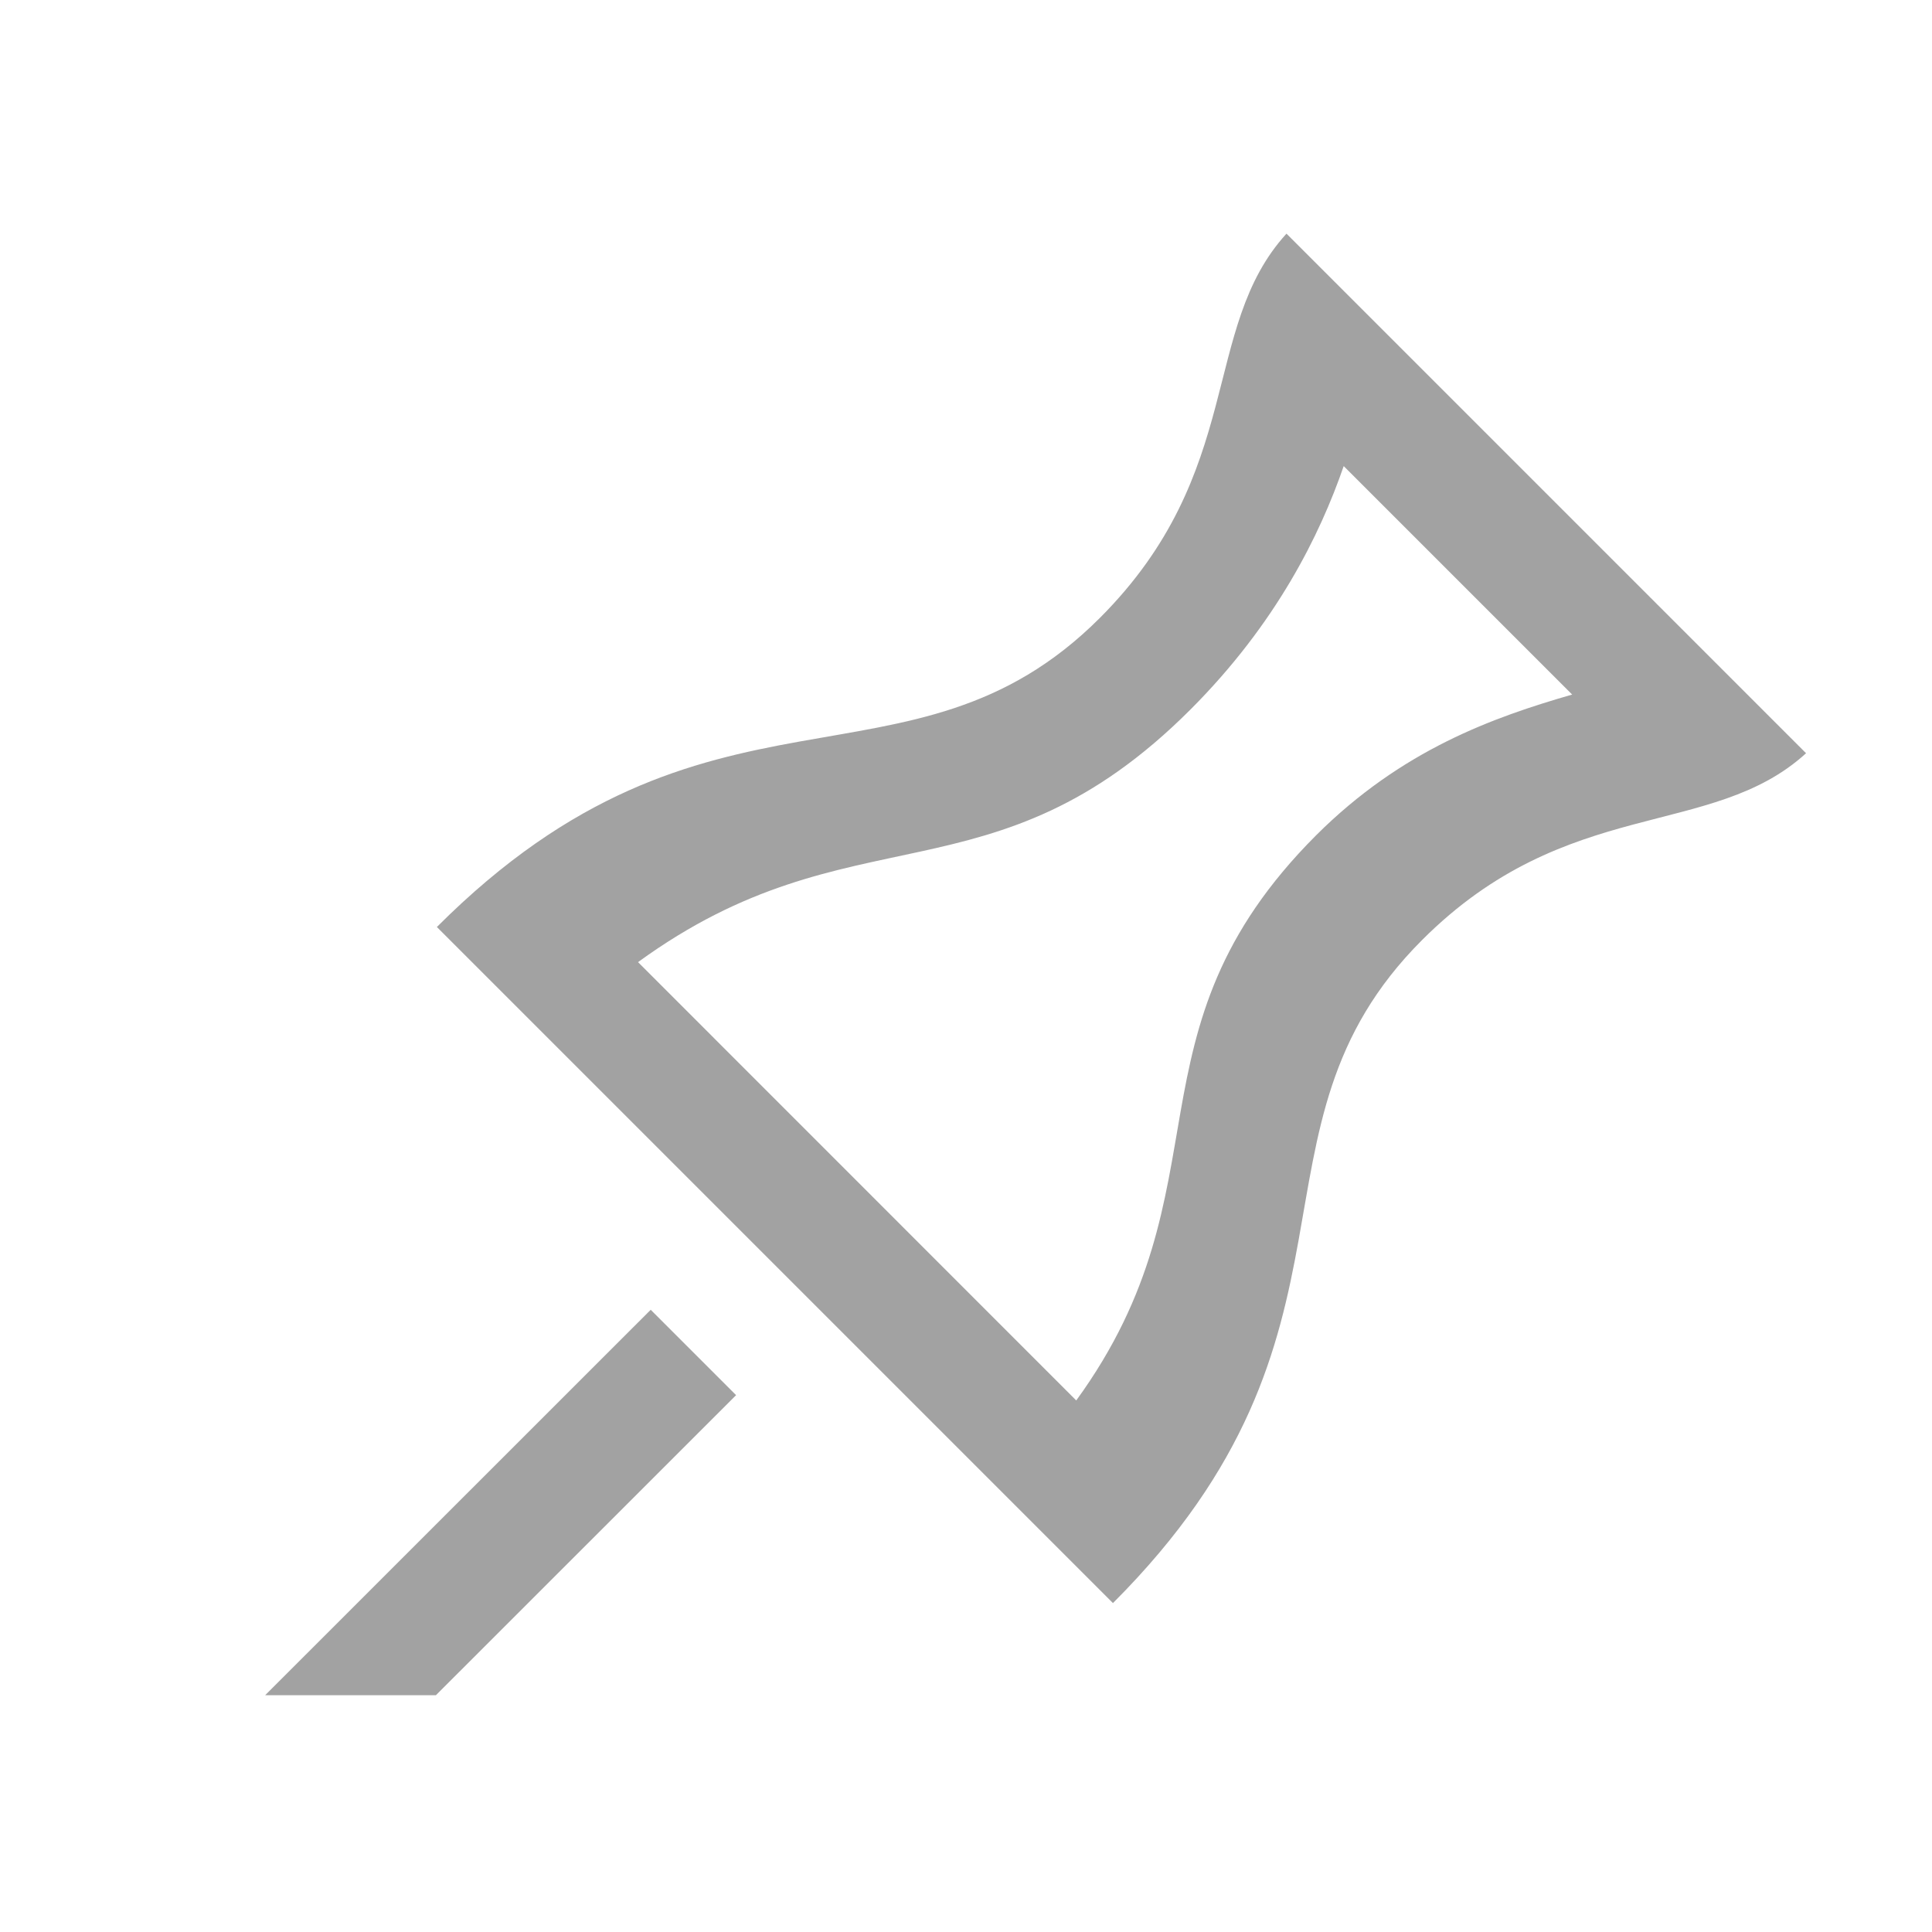
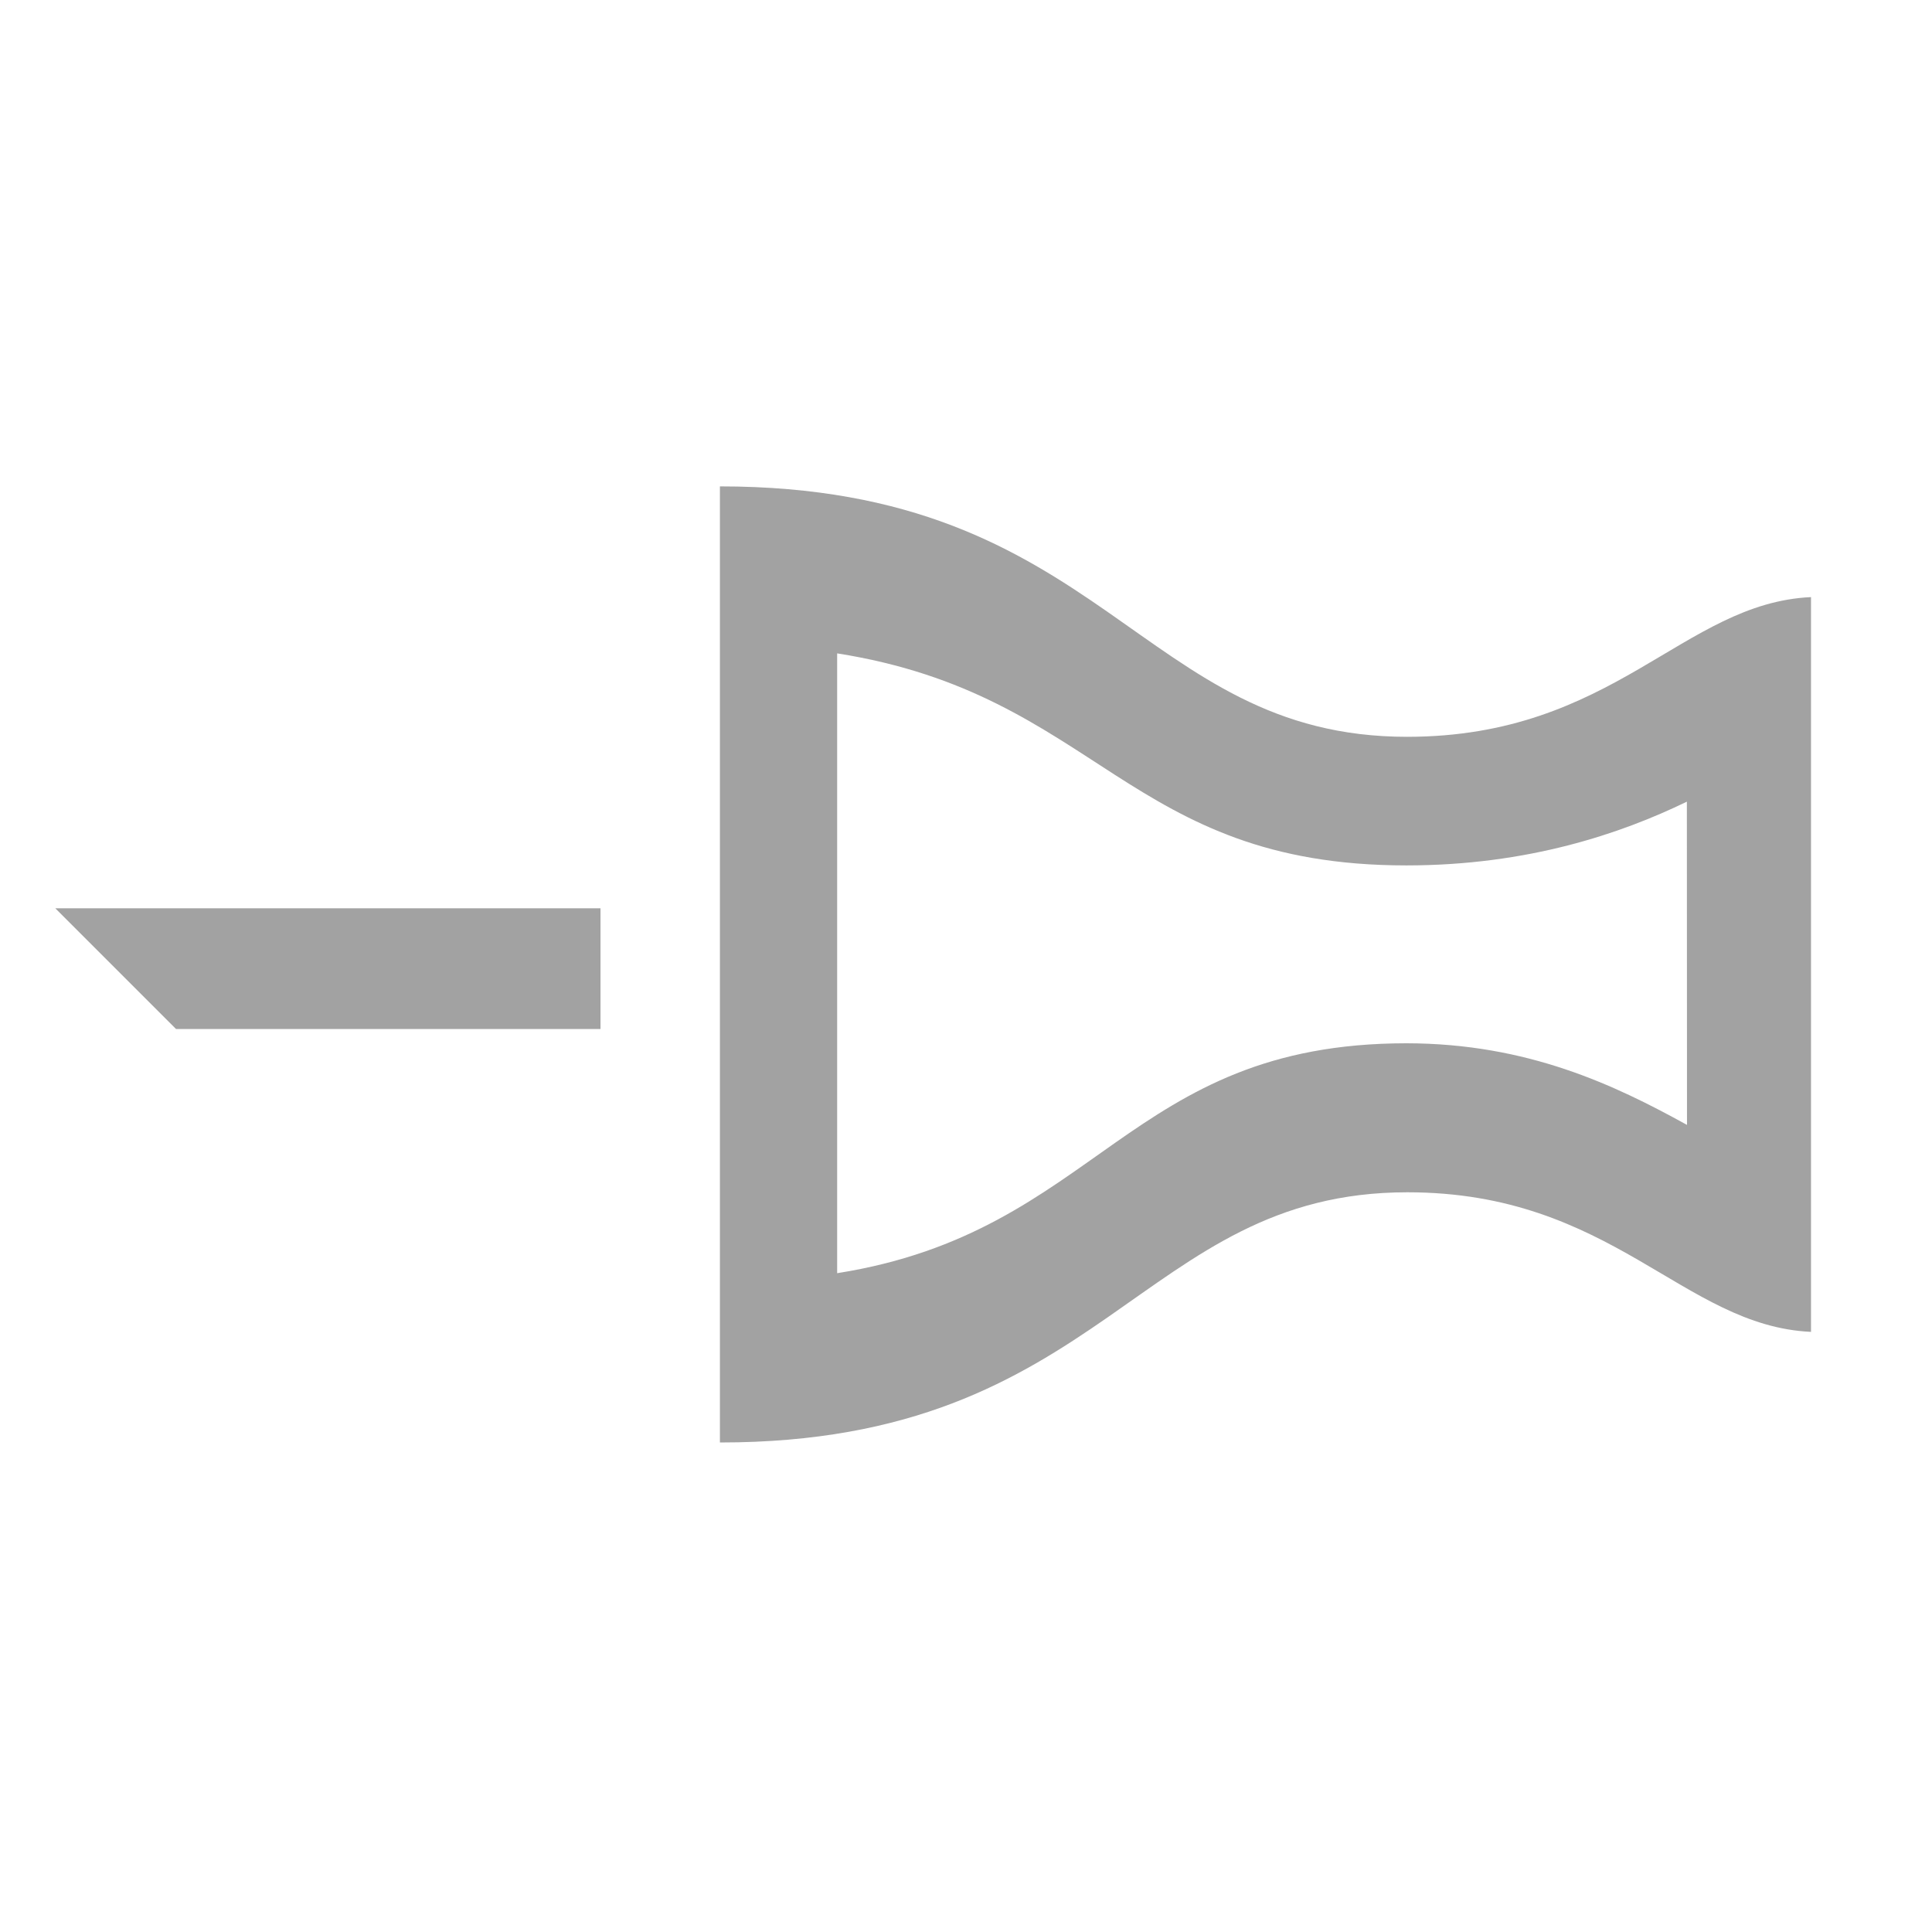
<svg xmlns="http://www.w3.org/2000/svg" version="1.1" id="图层_1" x="0px" y="0px" width="16px" height="16px" viewBox="0 0 16 16" enable-background="new 0 0 16 16" xml:space="preserve">
-   <path id="pin-2-icon_4_" fill="#A2A2A2" d="M6.096,11.554L3.61,14.039H2.196l3.193-3.192L6.096,11.554z M13.02,5.752  c-0.654,0.189-1.409,0.456-2.12,1.165c-1.634,1.635-0.698,2.907-1.987,4.681l-3.629-3.63c1.772-1.29,2.937-0.454,4.575-2.092  c0.712-0.713,1.072-1.446,1.269-2.016 M14.957,6.238l-4.303-4.303c-0.717,0.786-0.334,1.97-1.546,3.183l0,0  C7.534,6.691,5.872,5.422,3.618,7.677l5.599,5.599c2.255-2.255,0.99-3.922,2.56-5.491C12.979,6.582,14.171,6.955,14.957,6.238z" />
+   <path id="pin-2-icon_3_" fill="#A2A2A2" d="M4.973,8.522H1.458l-1-1h4.515V8.522z M13.971,9.316  c-0.596-0.329-1.319-0.675-2.323-0.676c-2.312,0-2.549,1.562-4.715,1.904l0-5.133c2.165,0.341,2.397,1.756,4.714,1.756  c1.008,0,1.781-0.265,2.323-0.528 M14.998,11.03l0-6.085c-1.063,0.049-1.629,1.156-3.344,1.157l0,0  C9.428,6.102,9.151,4.028,5.962,4.028v7.918c3.189,0.001,3.473-2.072,5.693-2.072C13.355,9.874,13.935,10.981,14.998,11.03z" />
</svg>
